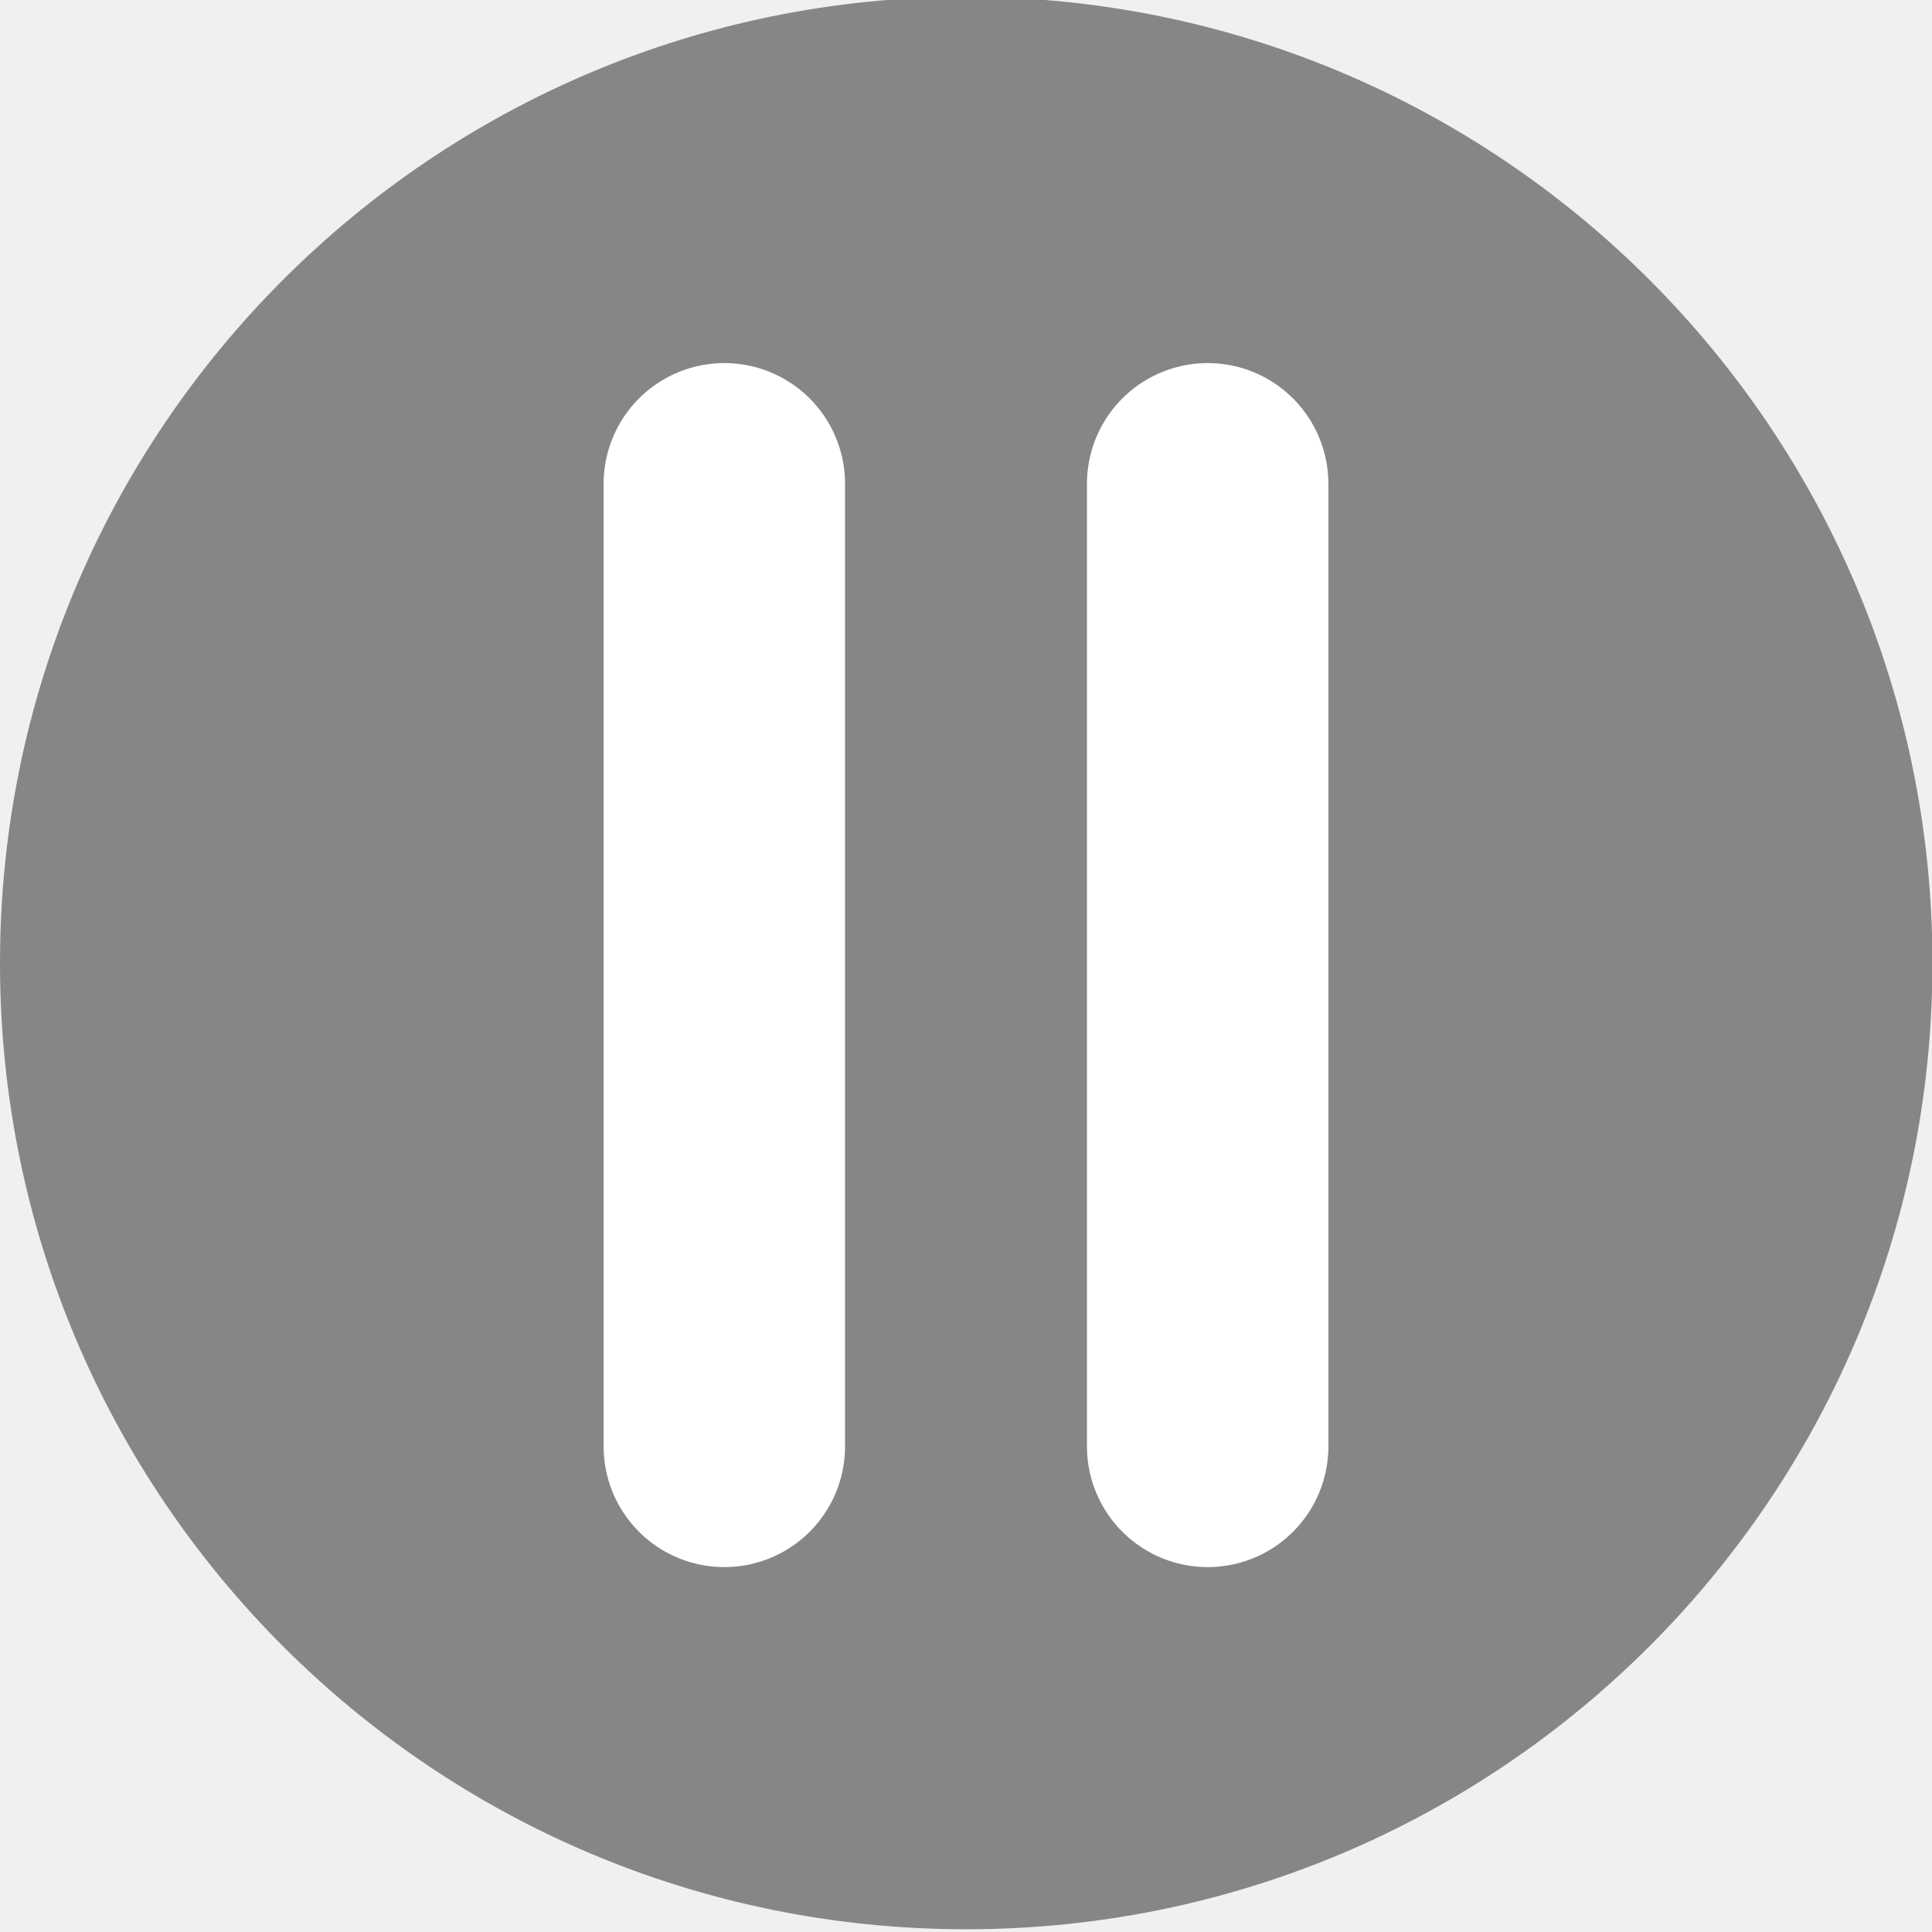
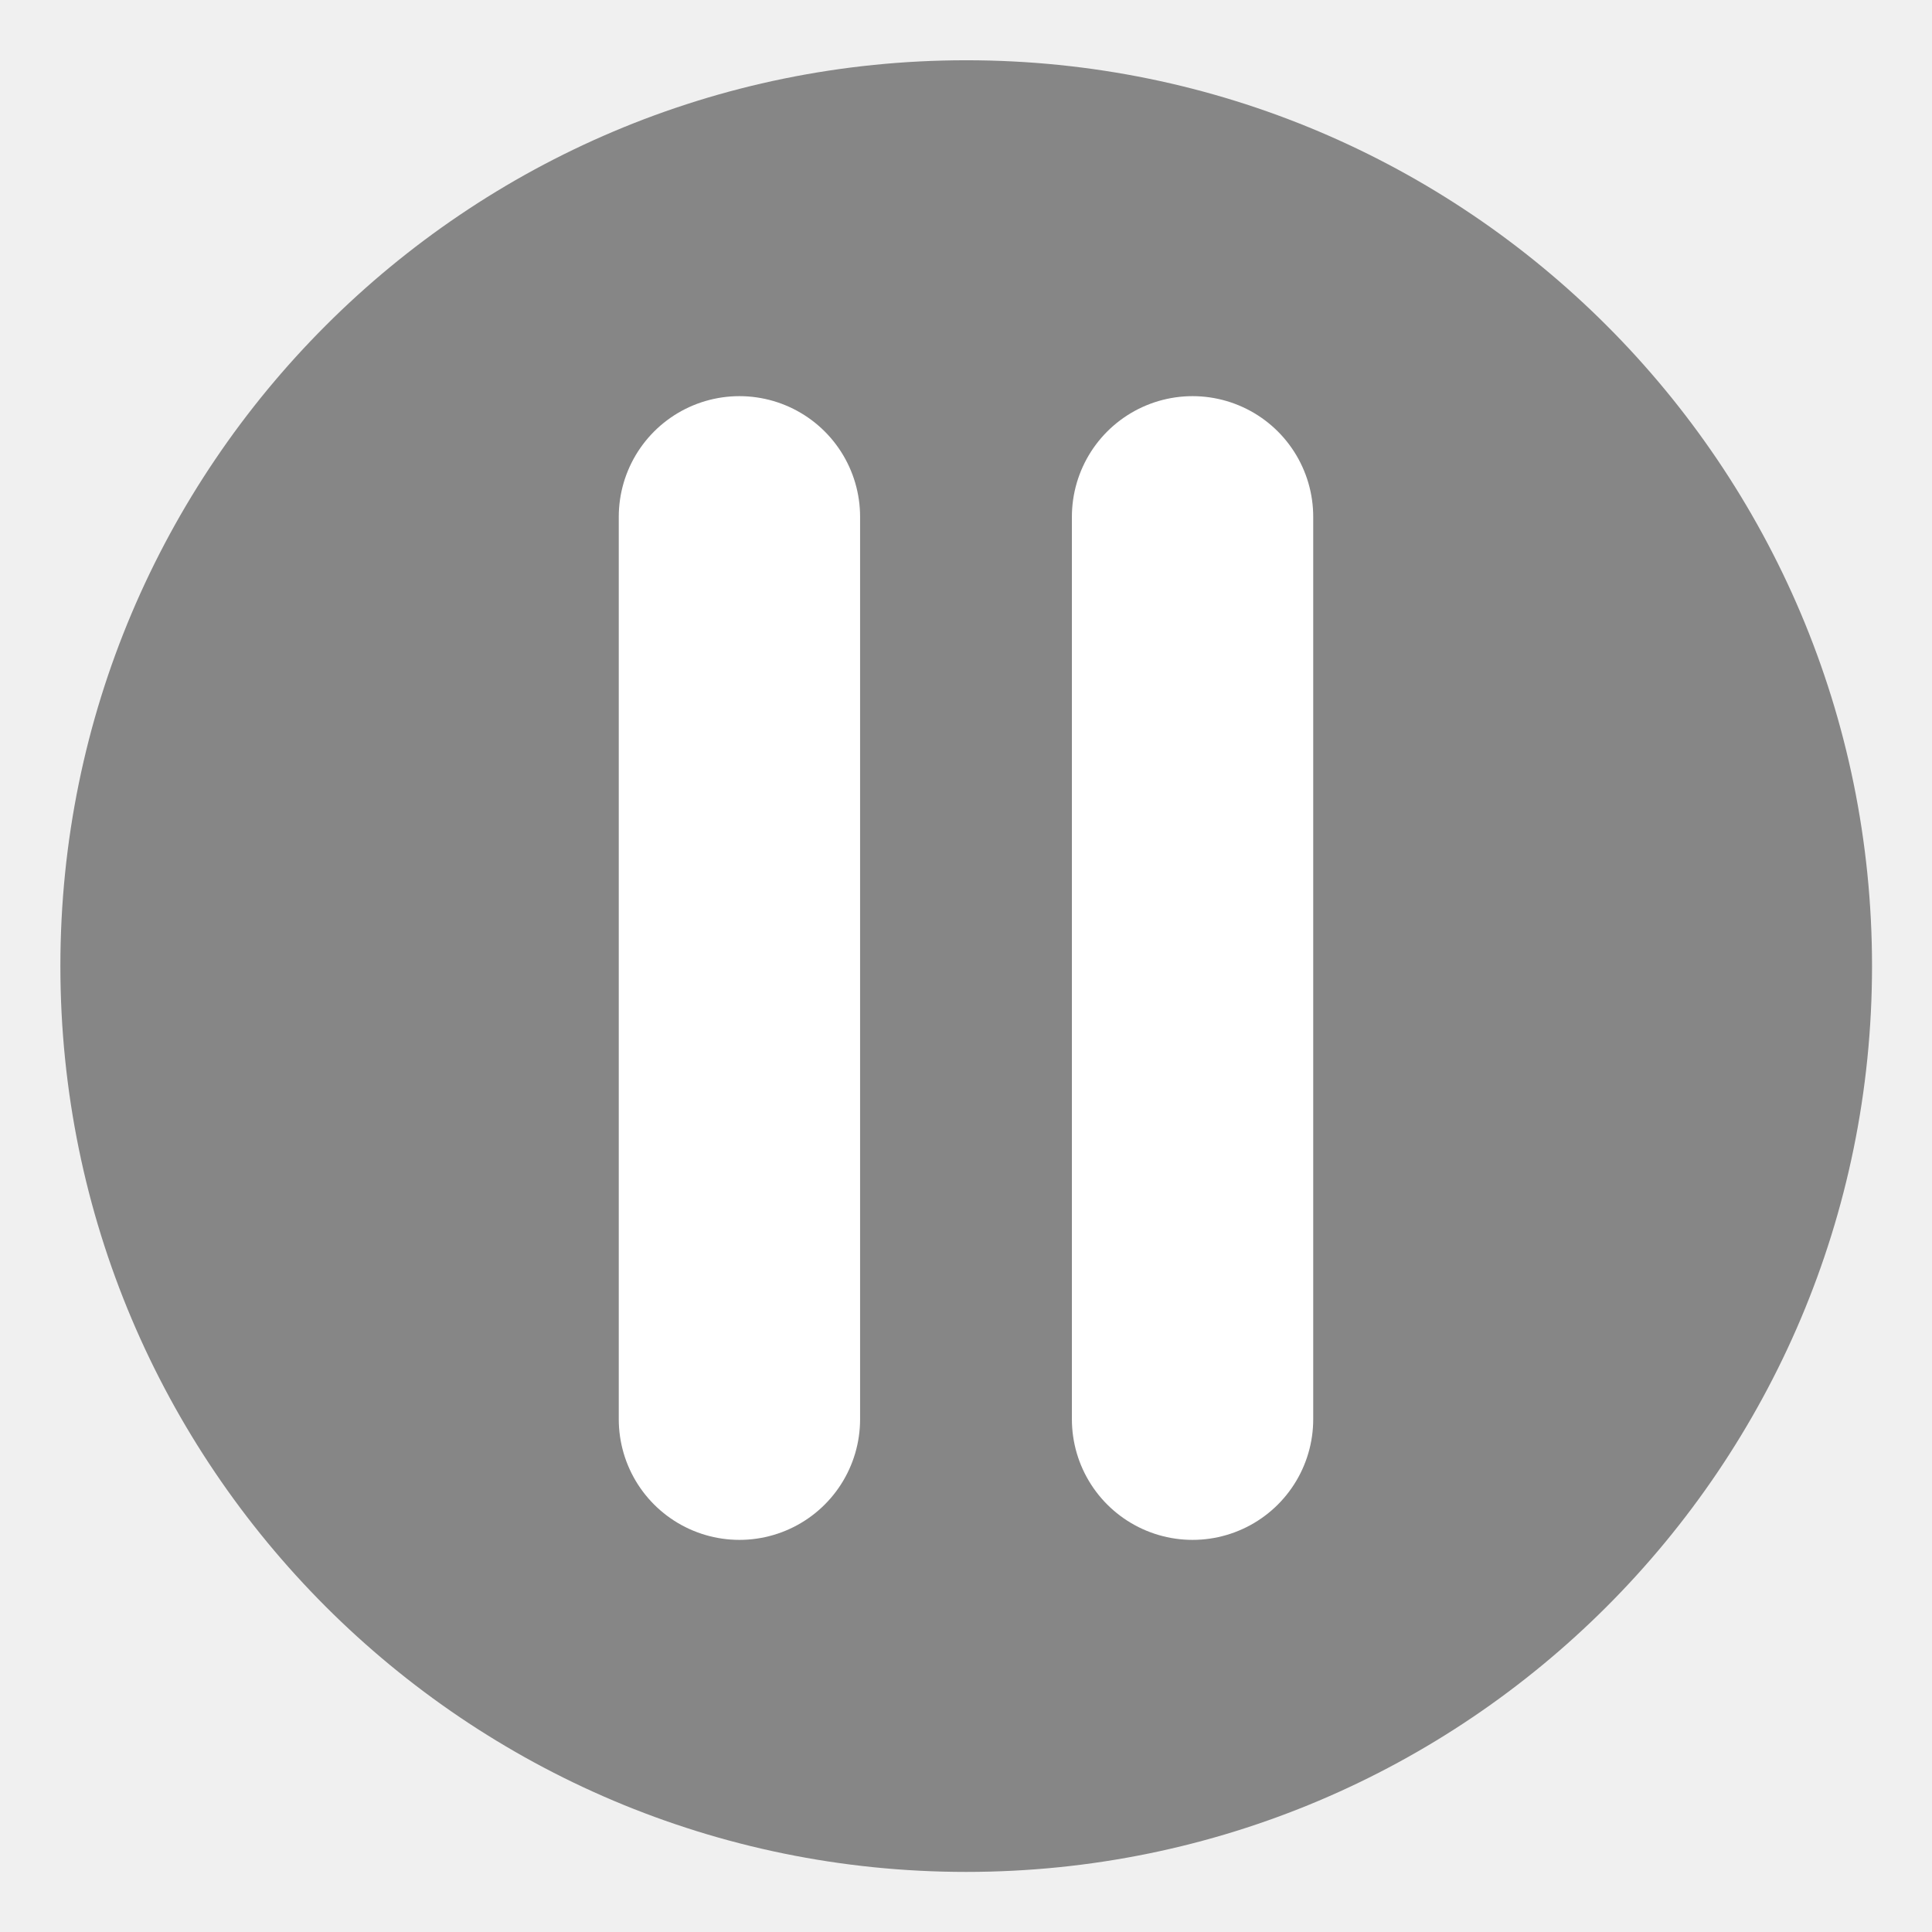
- <svg xmlns="http://www.w3.org/2000/svg" height="16" width="16" version="1.1" viewBox="0 0 4.233 4.233">
-   <g transform="translate(0 -292.77)">
-     <circle stroke-width=".251" cy="294.88" cx="2.117" r="2.117" fill="#868686" />
-     <path stroke-linejoin="round" d="m1.587 293.83v2.109" stroke="#fff" stroke-linecap="round" stroke-width=".529" fill="none" />
-     <path stroke-linejoin="round" d="m2.646 293.83v2.109" stroke="#fff" stroke-linecap="round" stroke-width=".529" fill="none" />
+ <svg xmlns="http://www.w3.org/2000/svg" id="svg2" viewBox="0 0 4.233 4.233" version="1.1" width="16" height="16">
+   <defs id="defs14" />
+   <g id="g4" transform="matrix(0.9374853,0,0,0.9374854,0.1322914,-274.329)">
+     <circle style="fill:#868686;stroke-width:0.251" id="circle6" r="2.117" cx="2.117" cy="294.88" />
+     <path style="fill:none;stroke:#ffffff;stroke-width:0.564;stroke-linecap:round;stroke-linejoin:round" id="path8" d="m 1.587,293.83 0,2.109" />
+     <path style="fill:none;stroke:#ffffff;stroke-width:0.564;stroke-linecap:round;stroke-linejoin:round" id="path10" d="m 2.646,293.83 0,2.109" />
  </g>
</svg>
